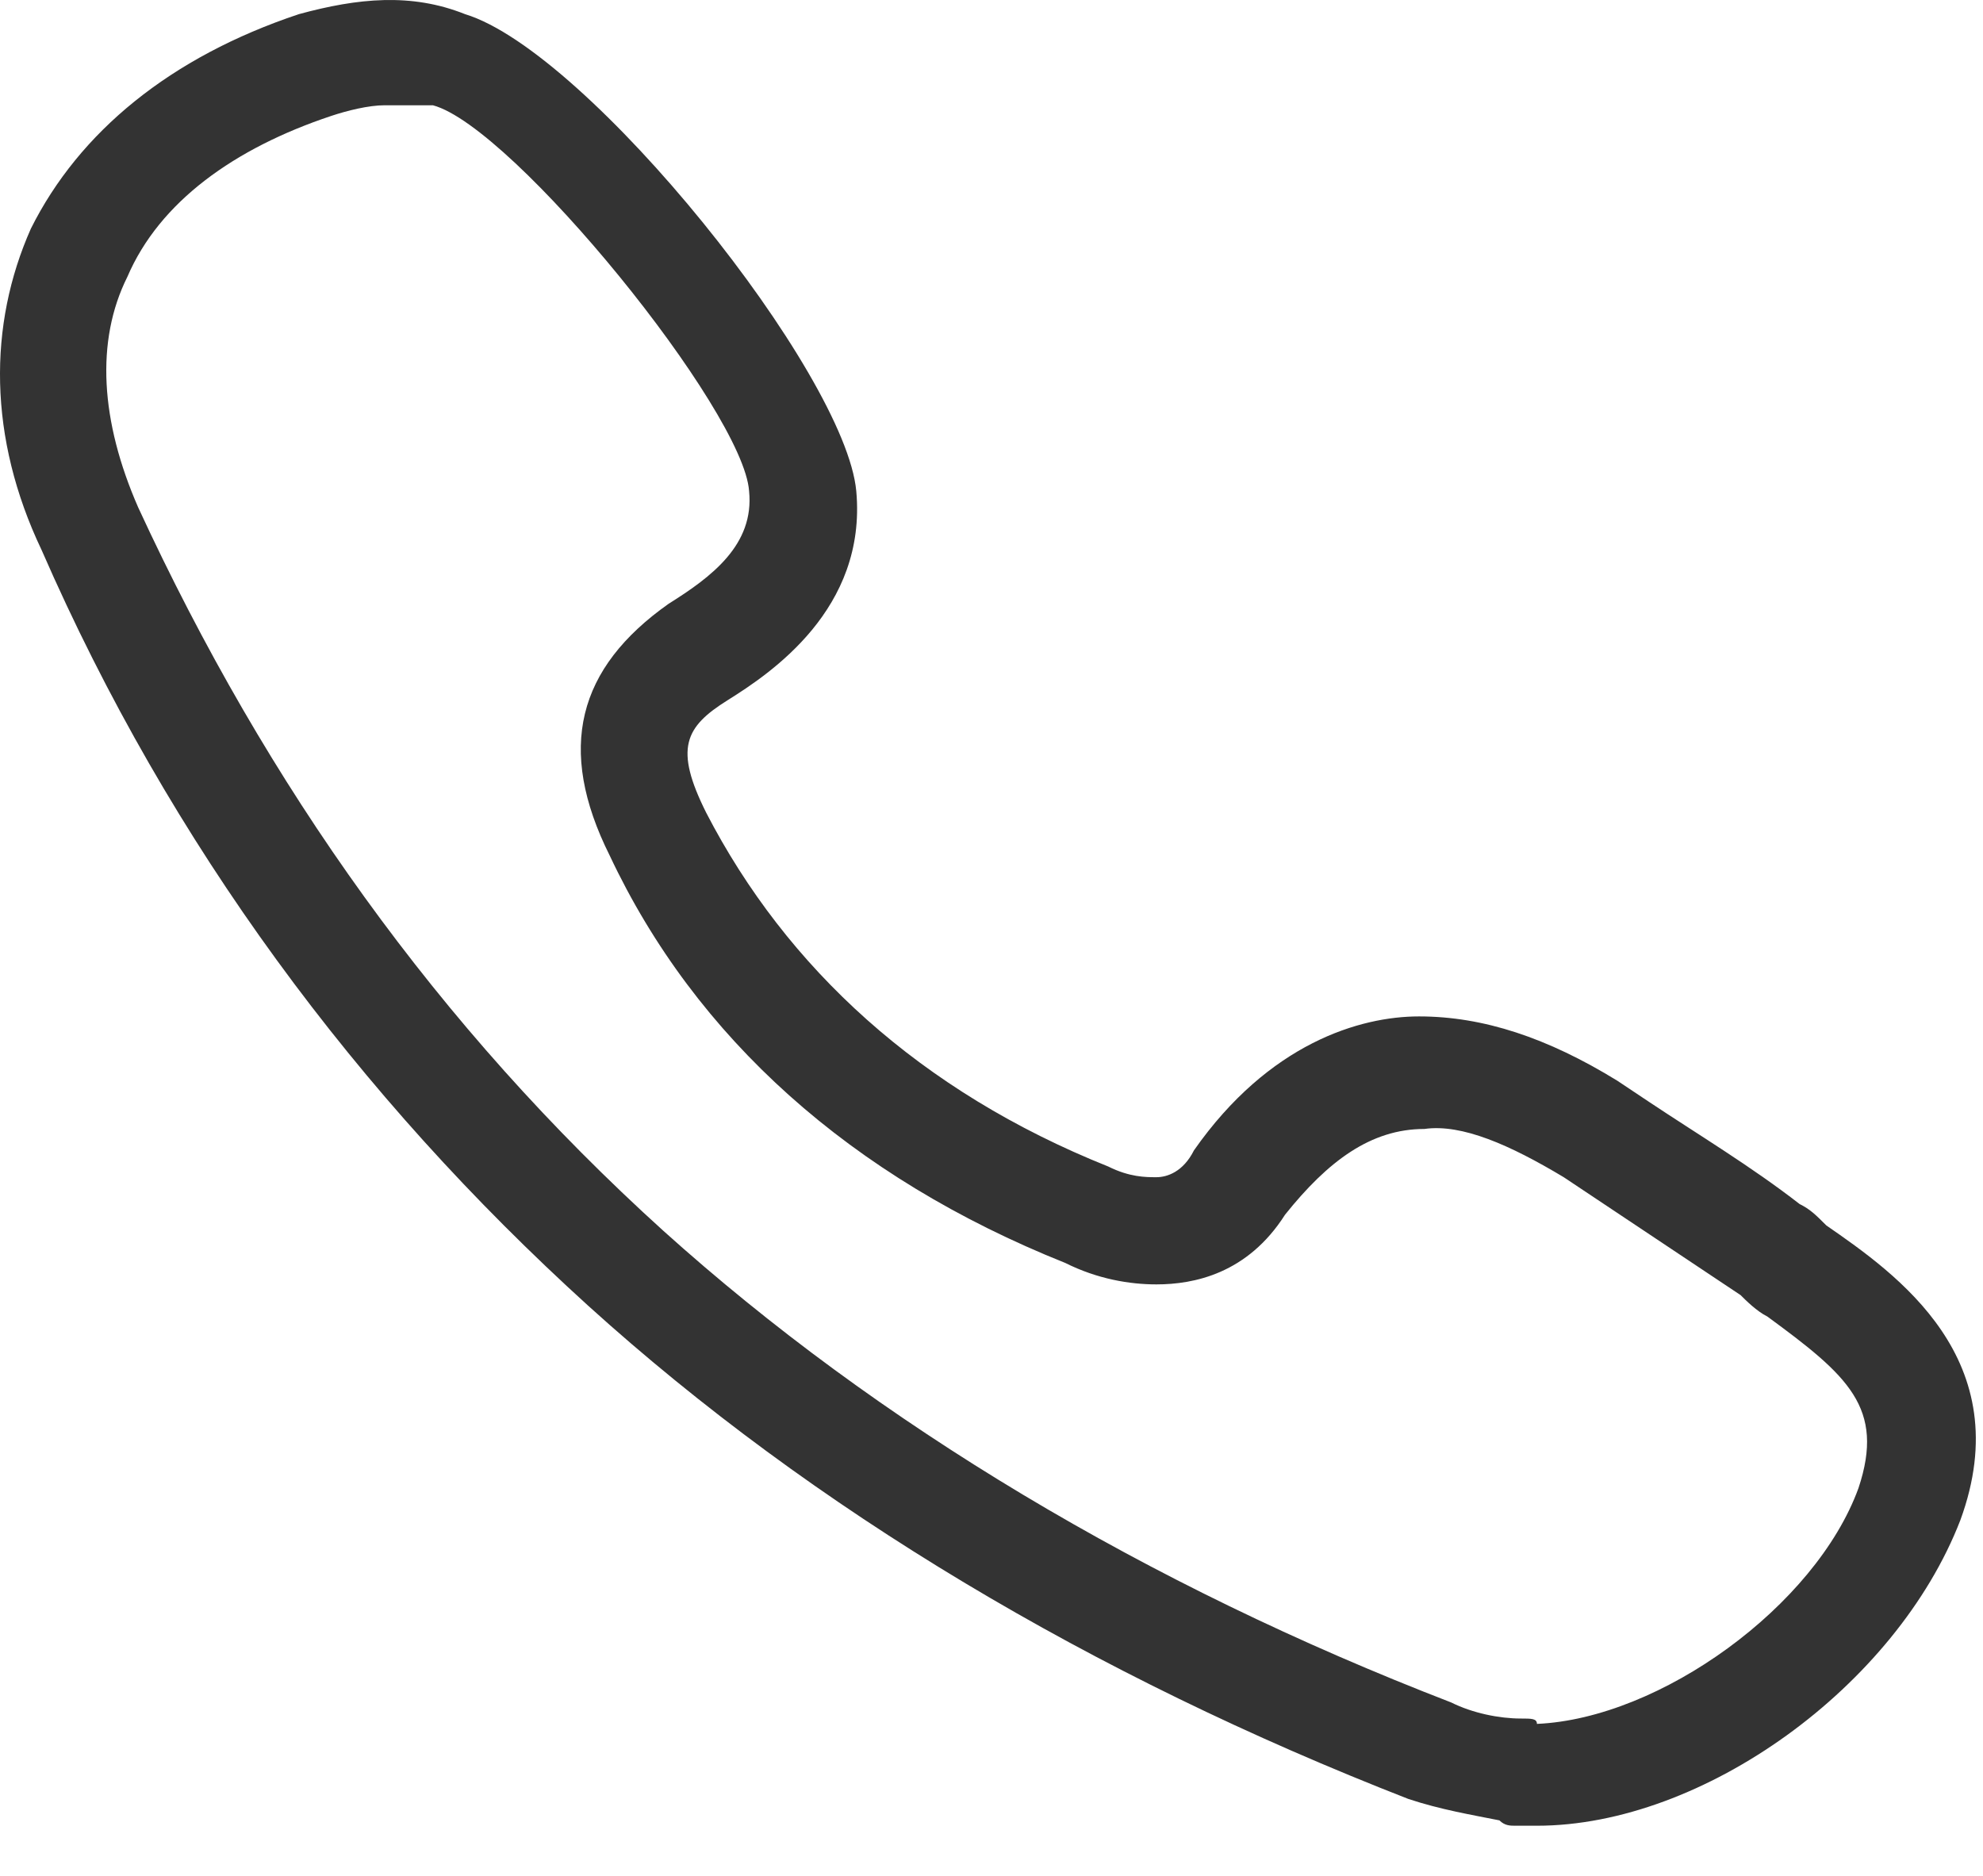
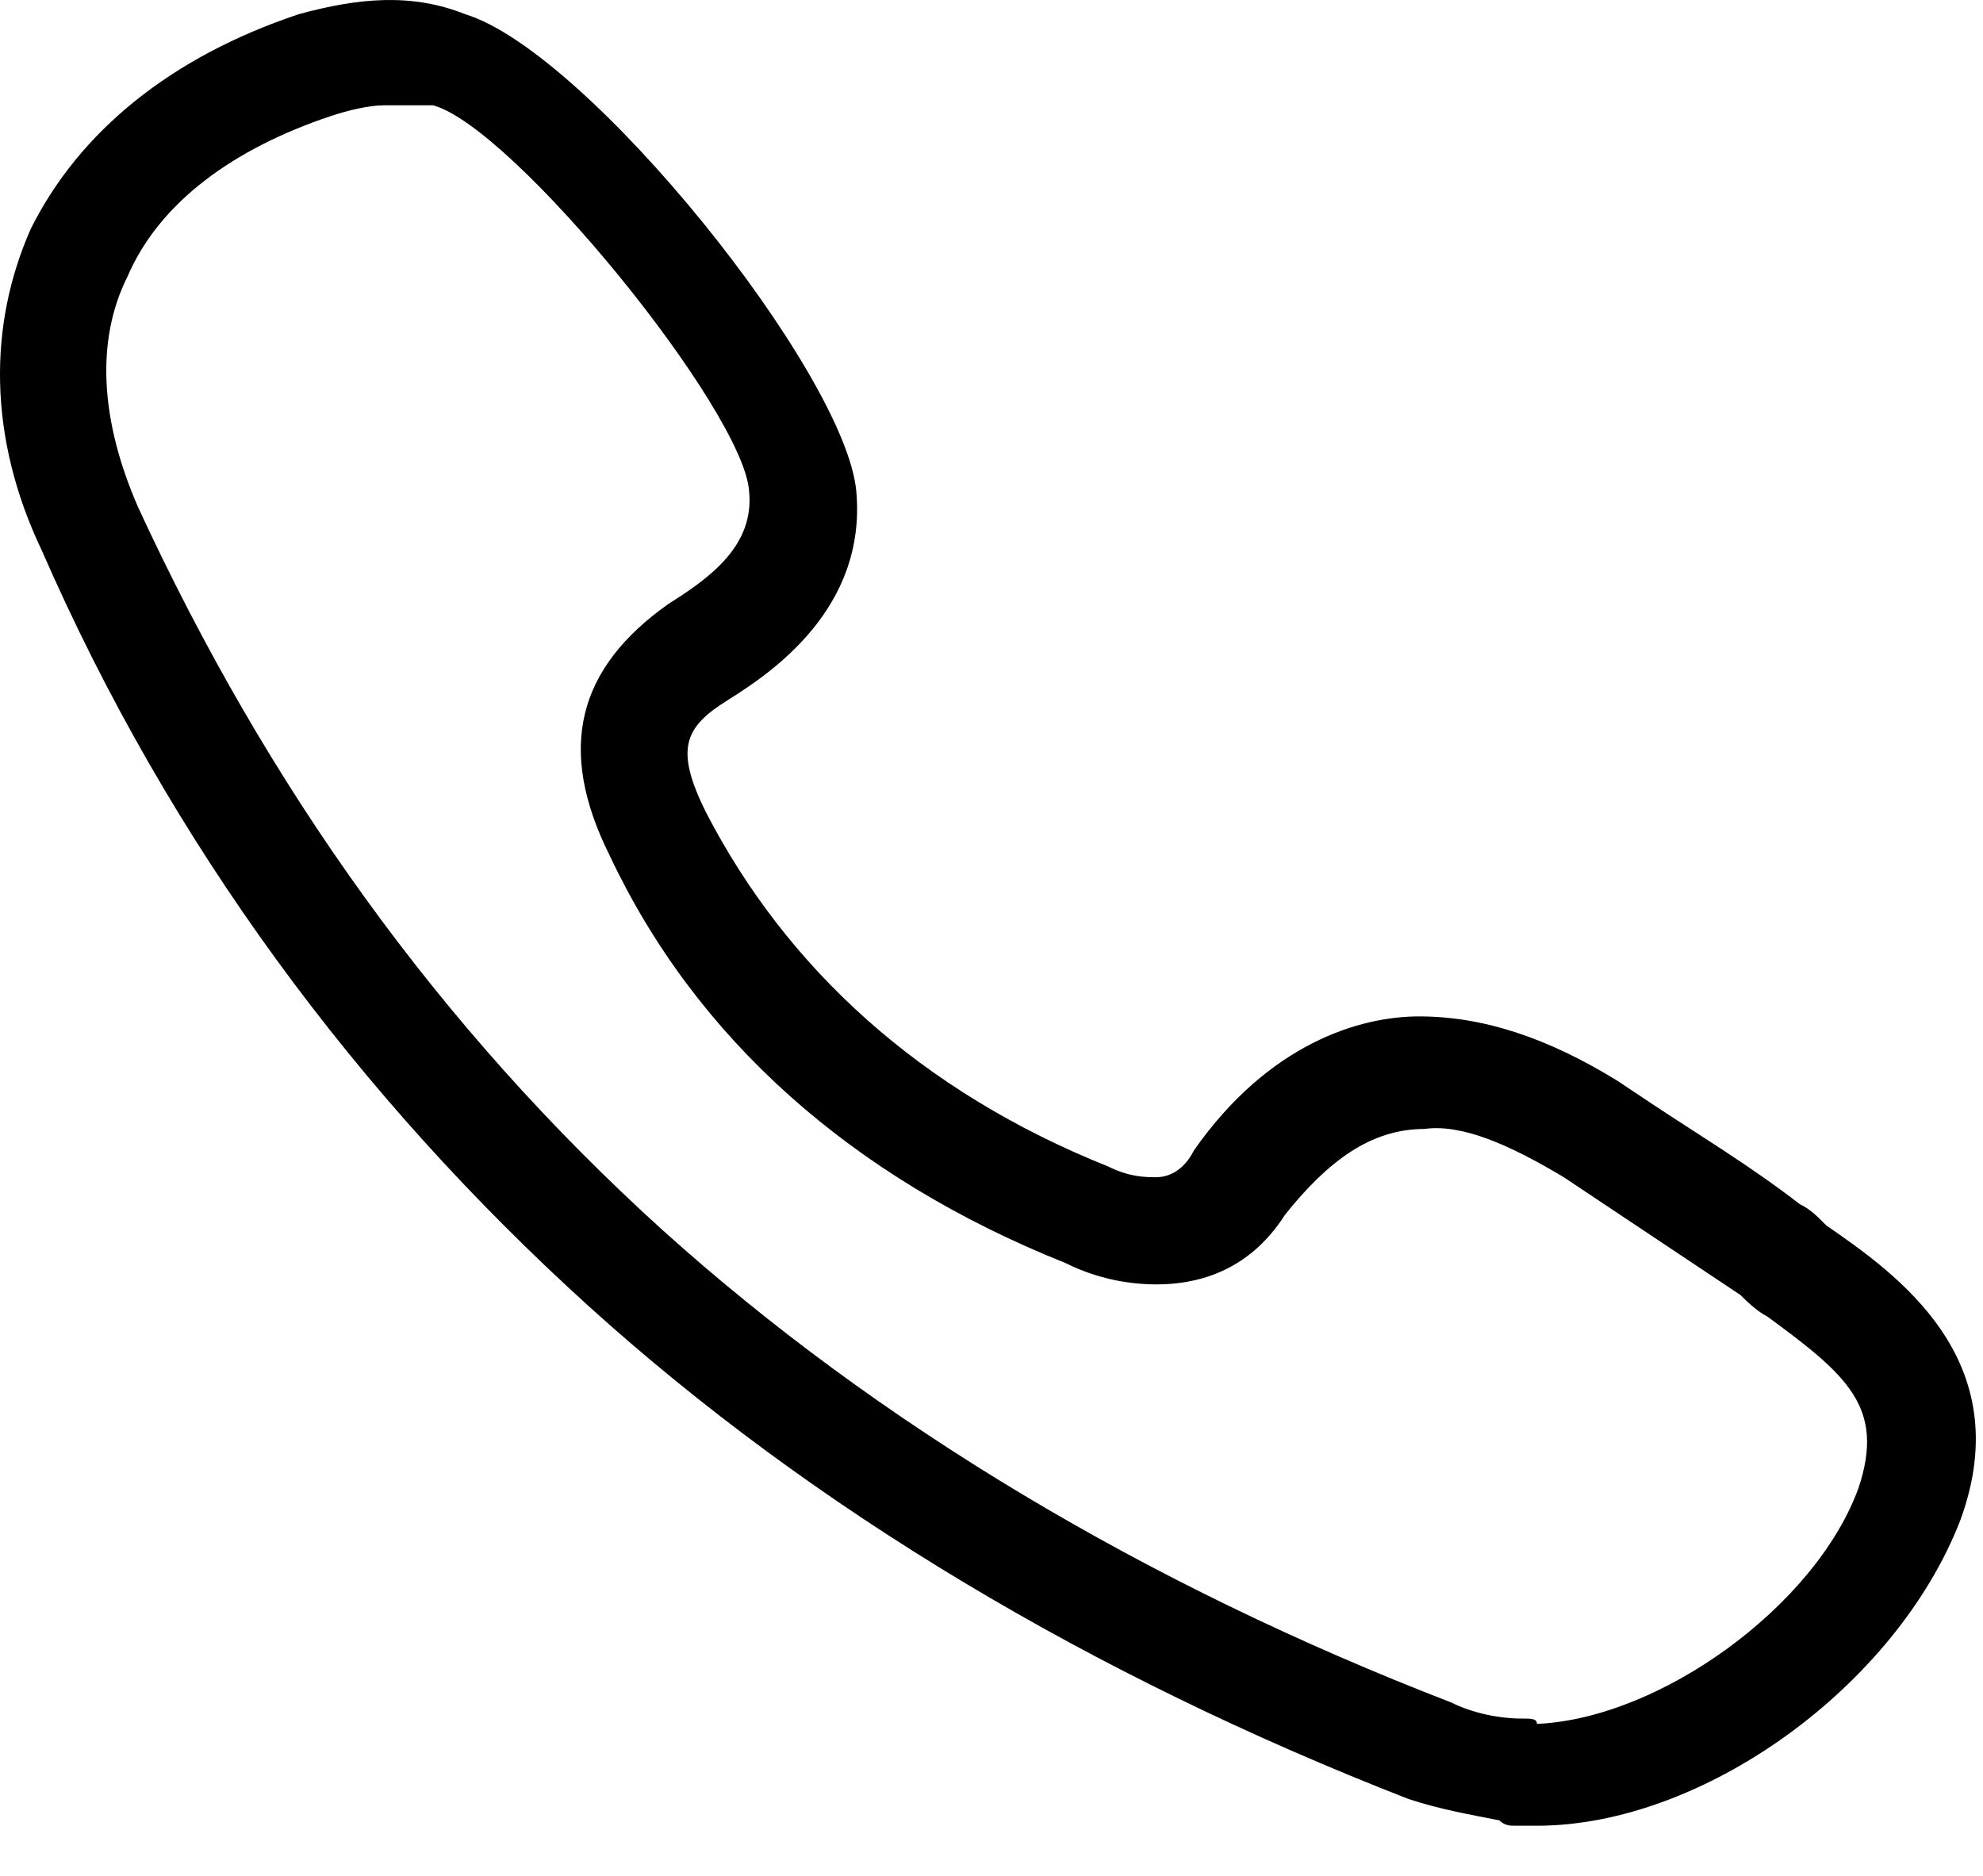
- <svg xmlns="http://www.w3.org/2000/svg" width="37" height="35" viewBox="0 0 37 35" fill="none">
-   <path d="M28.677 34.064C28.477 34.064 28.377 34.064 28.277 34.064C28.177 34.064 28.077 34.064 27.977 33.964C27.477 33.864 26.877 33.764 26.277 33.564C20.377 31.264 15.177 28.164 10.977 24.364C6.677 20.464 3.177 15.764 0.777 10.264C-0.223 8.164 -0.223 6.064 0.577 4.264C1.477 2.464 3.177 1.064 5.577 0.264C6.677 -0.036 7.677 -0.136 8.677 0.264C10.977 0.964 15.777 6.964 15.977 9.164C16.177 11.364 14.377 12.564 13.577 13.064C12.777 13.564 12.577 13.964 13.177 15.164C14.677 18.064 17.177 20.364 20.677 21.764C21.077 21.964 21.377 21.964 21.577 21.964C21.777 21.964 22.077 21.864 22.277 21.464C23.677 19.464 25.377 18.964 26.477 18.964C27.677 18.964 28.877 19.364 30.177 20.164L30.777 20.564C31.677 21.164 32.677 21.764 33.577 22.464C33.777 22.564 33.877 22.664 34.077 22.864C35.377 23.764 37.677 25.364 36.577 28.364C35.377 31.464 31.777 34.064 28.677 34.064ZM7.177 1.964C6.877 1.964 6.477 2.064 6.177 2.164C4.377 2.764 2.977 3.764 2.377 5.164C1.777 6.364 1.877 7.864 2.577 9.464C4.977 14.664 8.177 19.164 12.377 22.964C16.377 26.564 21.377 29.564 27.077 31.764C27.477 31.964 27.977 32.064 28.377 32.064C28.577 32.064 28.677 32.064 28.677 32.164C30.977 32.064 33.877 29.964 34.677 27.764C35.177 26.264 34.477 25.664 32.977 24.564C32.777 24.464 32.577 24.264 32.477 24.164C31.577 23.564 30.677 22.964 29.777 22.364L29.177 21.964C28.177 21.364 27.277 20.964 26.577 21.064C25.577 21.064 24.777 21.664 23.977 22.664C23.277 23.764 22.277 23.964 21.577 23.964C21.077 23.964 20.477 23.864 19.877 23.564C15.877 21.964 12.977 19.364 11.377 15.964C10.377 13.964 10.777 12.464 12.477 11.264C13.277 10.764 14.077 10.164 13.977 9.164C13.877 7.664 9.577 2.364 8.077 1.964C7.777 1.964 7.477 1.964 7.177 1.964Z" fill="#333333" />
+ <svg xmlns="http://www.w3.org/2000/svg" viewBox="0 0 37 35">
+   <path d="M28.677 34.064C28.477 34.064 28.377 34.064 28.277 34.064C28.177 34.064 28.077 34.064 27.977 33.964C27.477 33.864 26.877 33.764 26.277 33.564C20.377 31.264 15.177 28.164 10.977 24.364C6.677 20.464 3.177 15.764 0.777 10.264C-0.223 8.164 -0.223 6.064 0.577 4.264C1.477 2.464 3.177 1.064 5.577 0.264C6.677 -0.036 7.677 -0.136 8.677 0.264C10.977 0.964 15.777 6.964 15.977 9.164C16.177 11.364 14.377 12.564 13.577 13.064C12.777 13.564 12.577 13.964 13.177 15.164C14.677 18.064 17.177 20.364 20.677 21.764C21.077 21.964 21.377 21.964 21.577 21.964C21.777 21.964 22.077 21.864 22.277 21.464C23.677 19.464 25.377 18.964 26.477 18.964C27.677 18.964 28.877 19.364 30.177 20.164L30.777 20.564C31.677 21.164 32.677 21.764 33.577 22.464C33.777 22.564 33.877 22.664 34.077 22.864C35.377 23.764 37.677 25.364 36.577 28.364C35.377 31.464 31.777 34.064 28.677 34.064ZM7.177 1.964C6.877 1.964 6.477 2.064 6.177 2.164C4.377 2.764 2.977 3.764 2.377 5.164C1.777 6.364 1.877 7.864 2.577 9.464C4.977 14.664 8.177 19.164 12.377 22.964C16.377 26.564 21.377 29.564 27.077 31.764C27.477 31.964 27.977 32.064 28.377 32.064C28.577 32.064 28.677 32.064 28.677 32.164C30.977 32.064 33.877 29.964 34.677 27.764C35.177 26.264 34.477 25.664 32.977 24.564C32.777 24.464 32.577 24.264 32.477 24.164C31.577 23.564 30.677 22.964 29.777 22.364L29.177 21.964C28.177 21.364 27.277 20.964 26.577 21.064C25.577 21.064 24.777 21.664 23.977 22.664C23.277 23.764 22.277 23.964 21.577 23.964C21.077 23.964 20.477 23.864 19.877 23.564C15.877 21.964 12.977 19.364 11.377 15.964C10.377 13.964 10.777 12.464 12.477 11.264C13.277 10.764 14.077 10.164 13.977 9.164C13.877 7.664 9.577 2.364 8.077 1.964C7.777 1.964 7.477 1.964 7.177 1.964Z" />
</svg>
